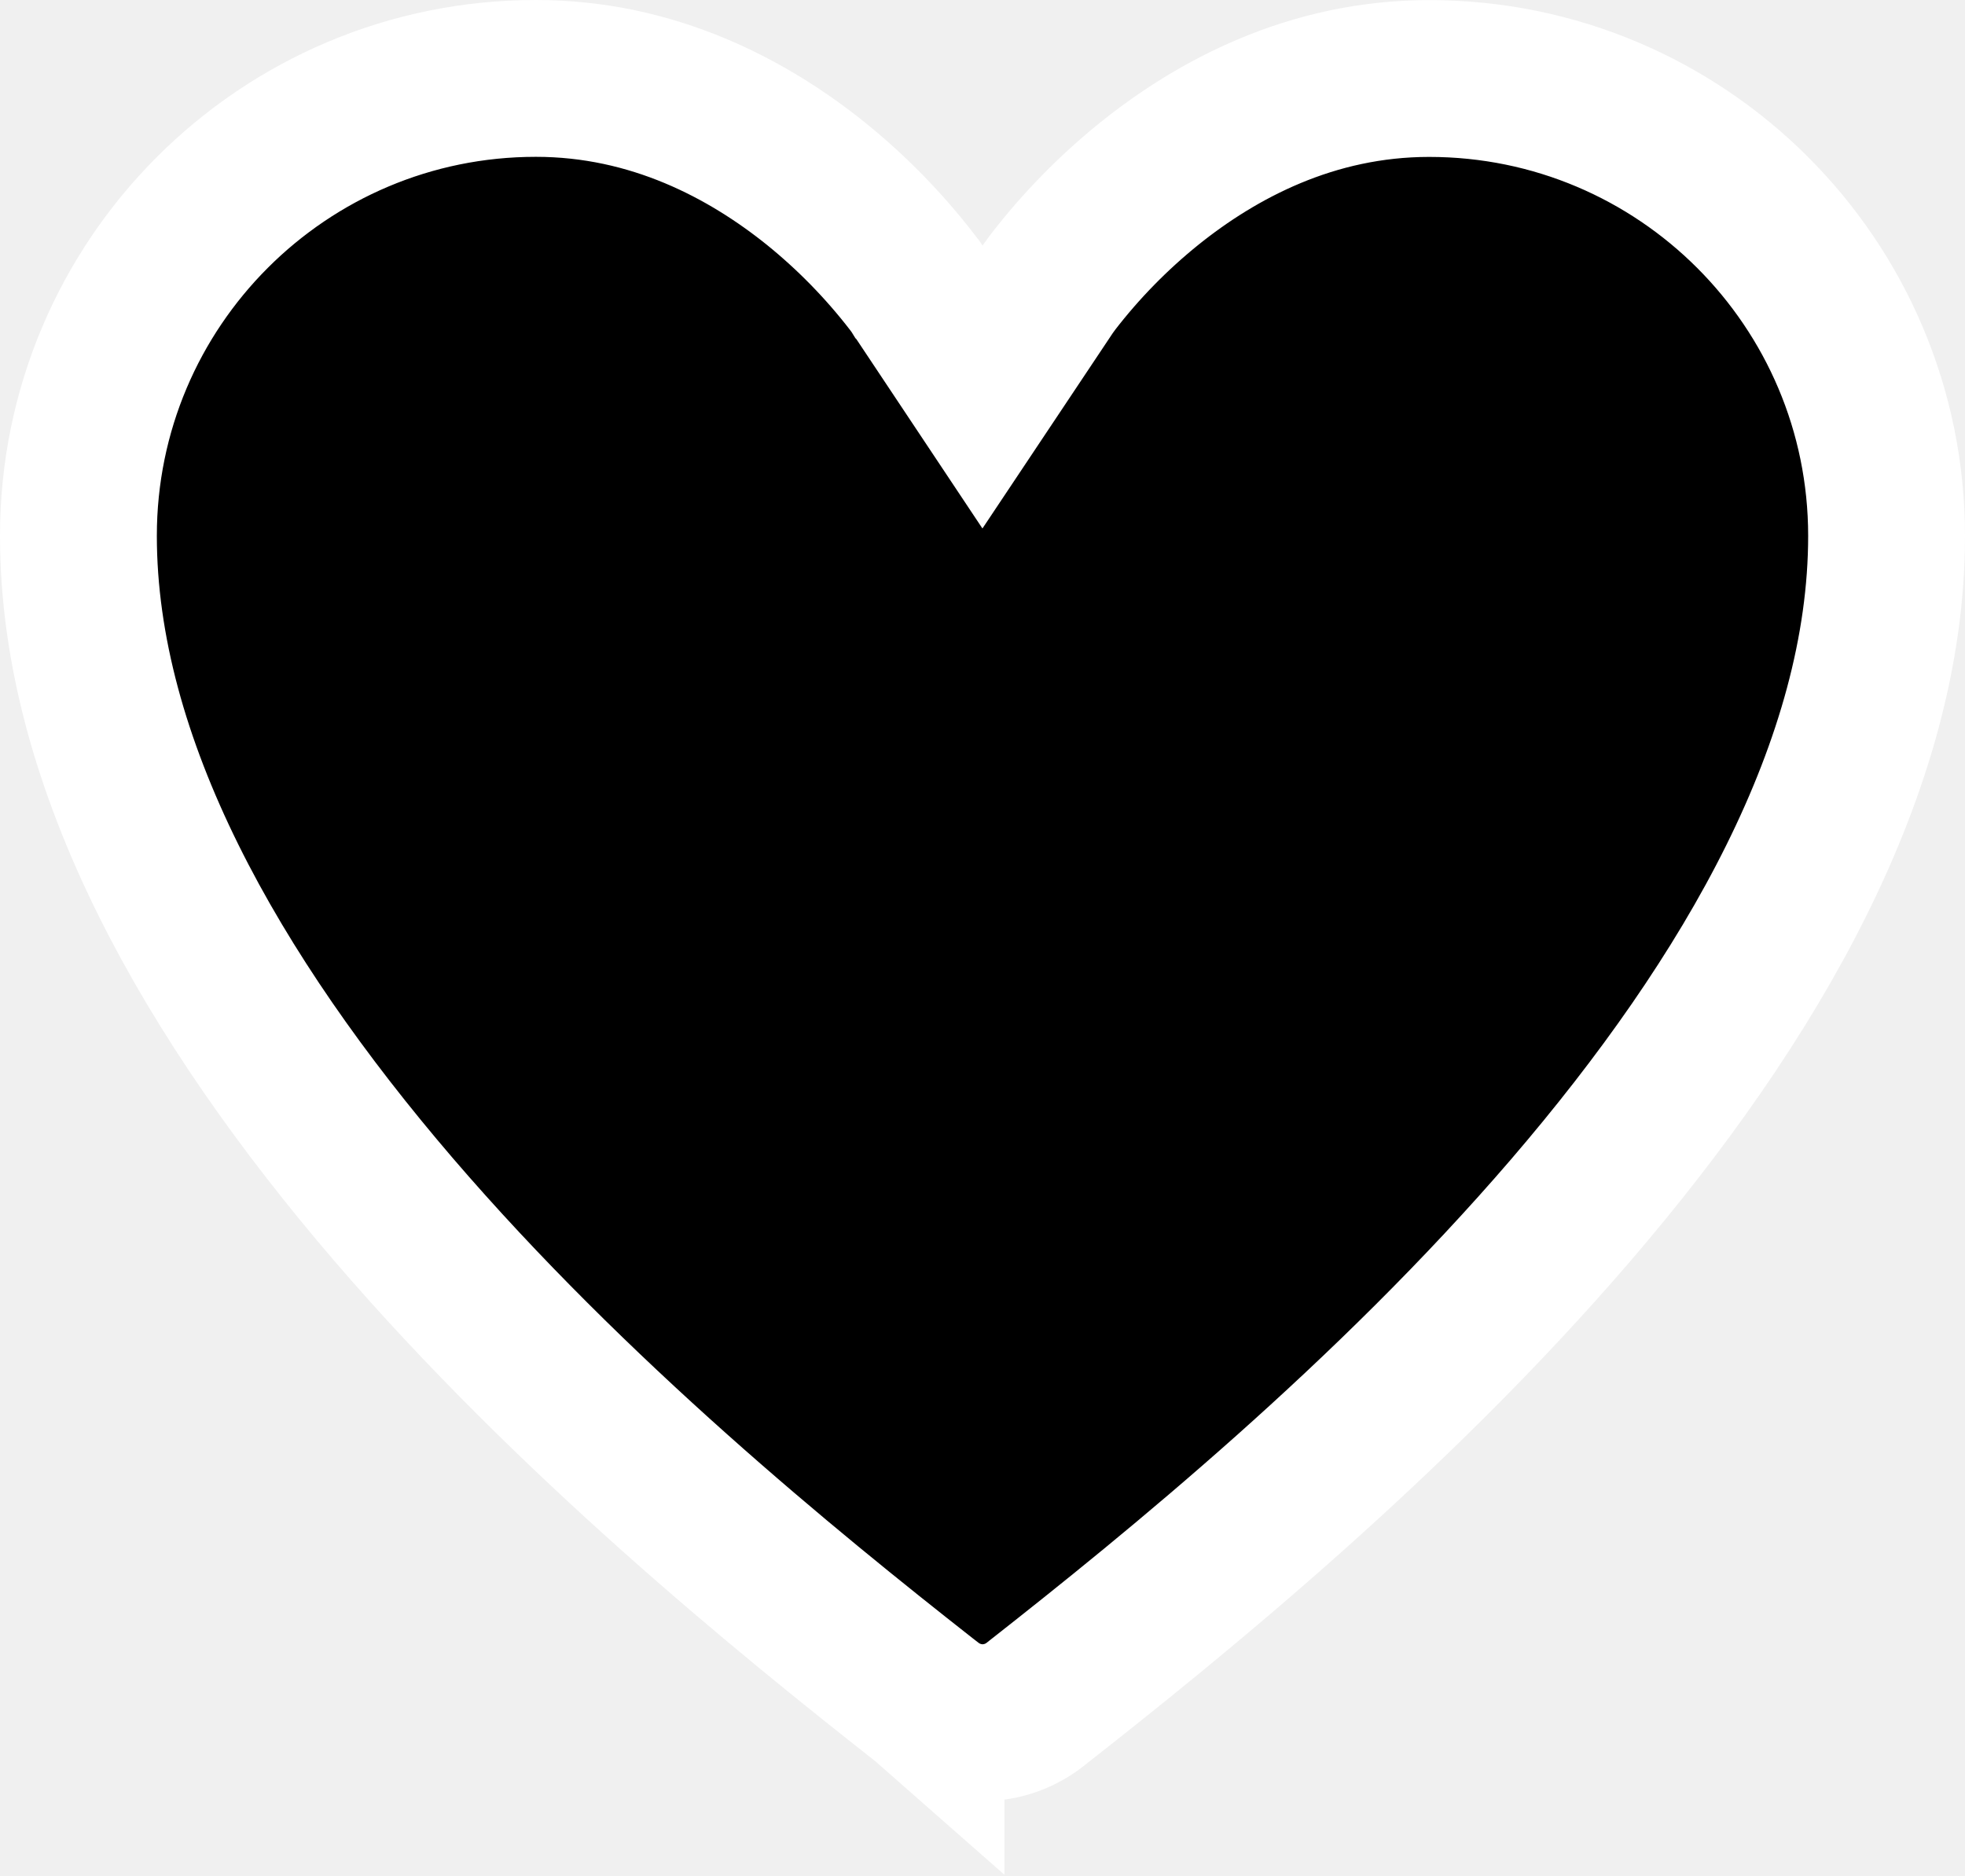
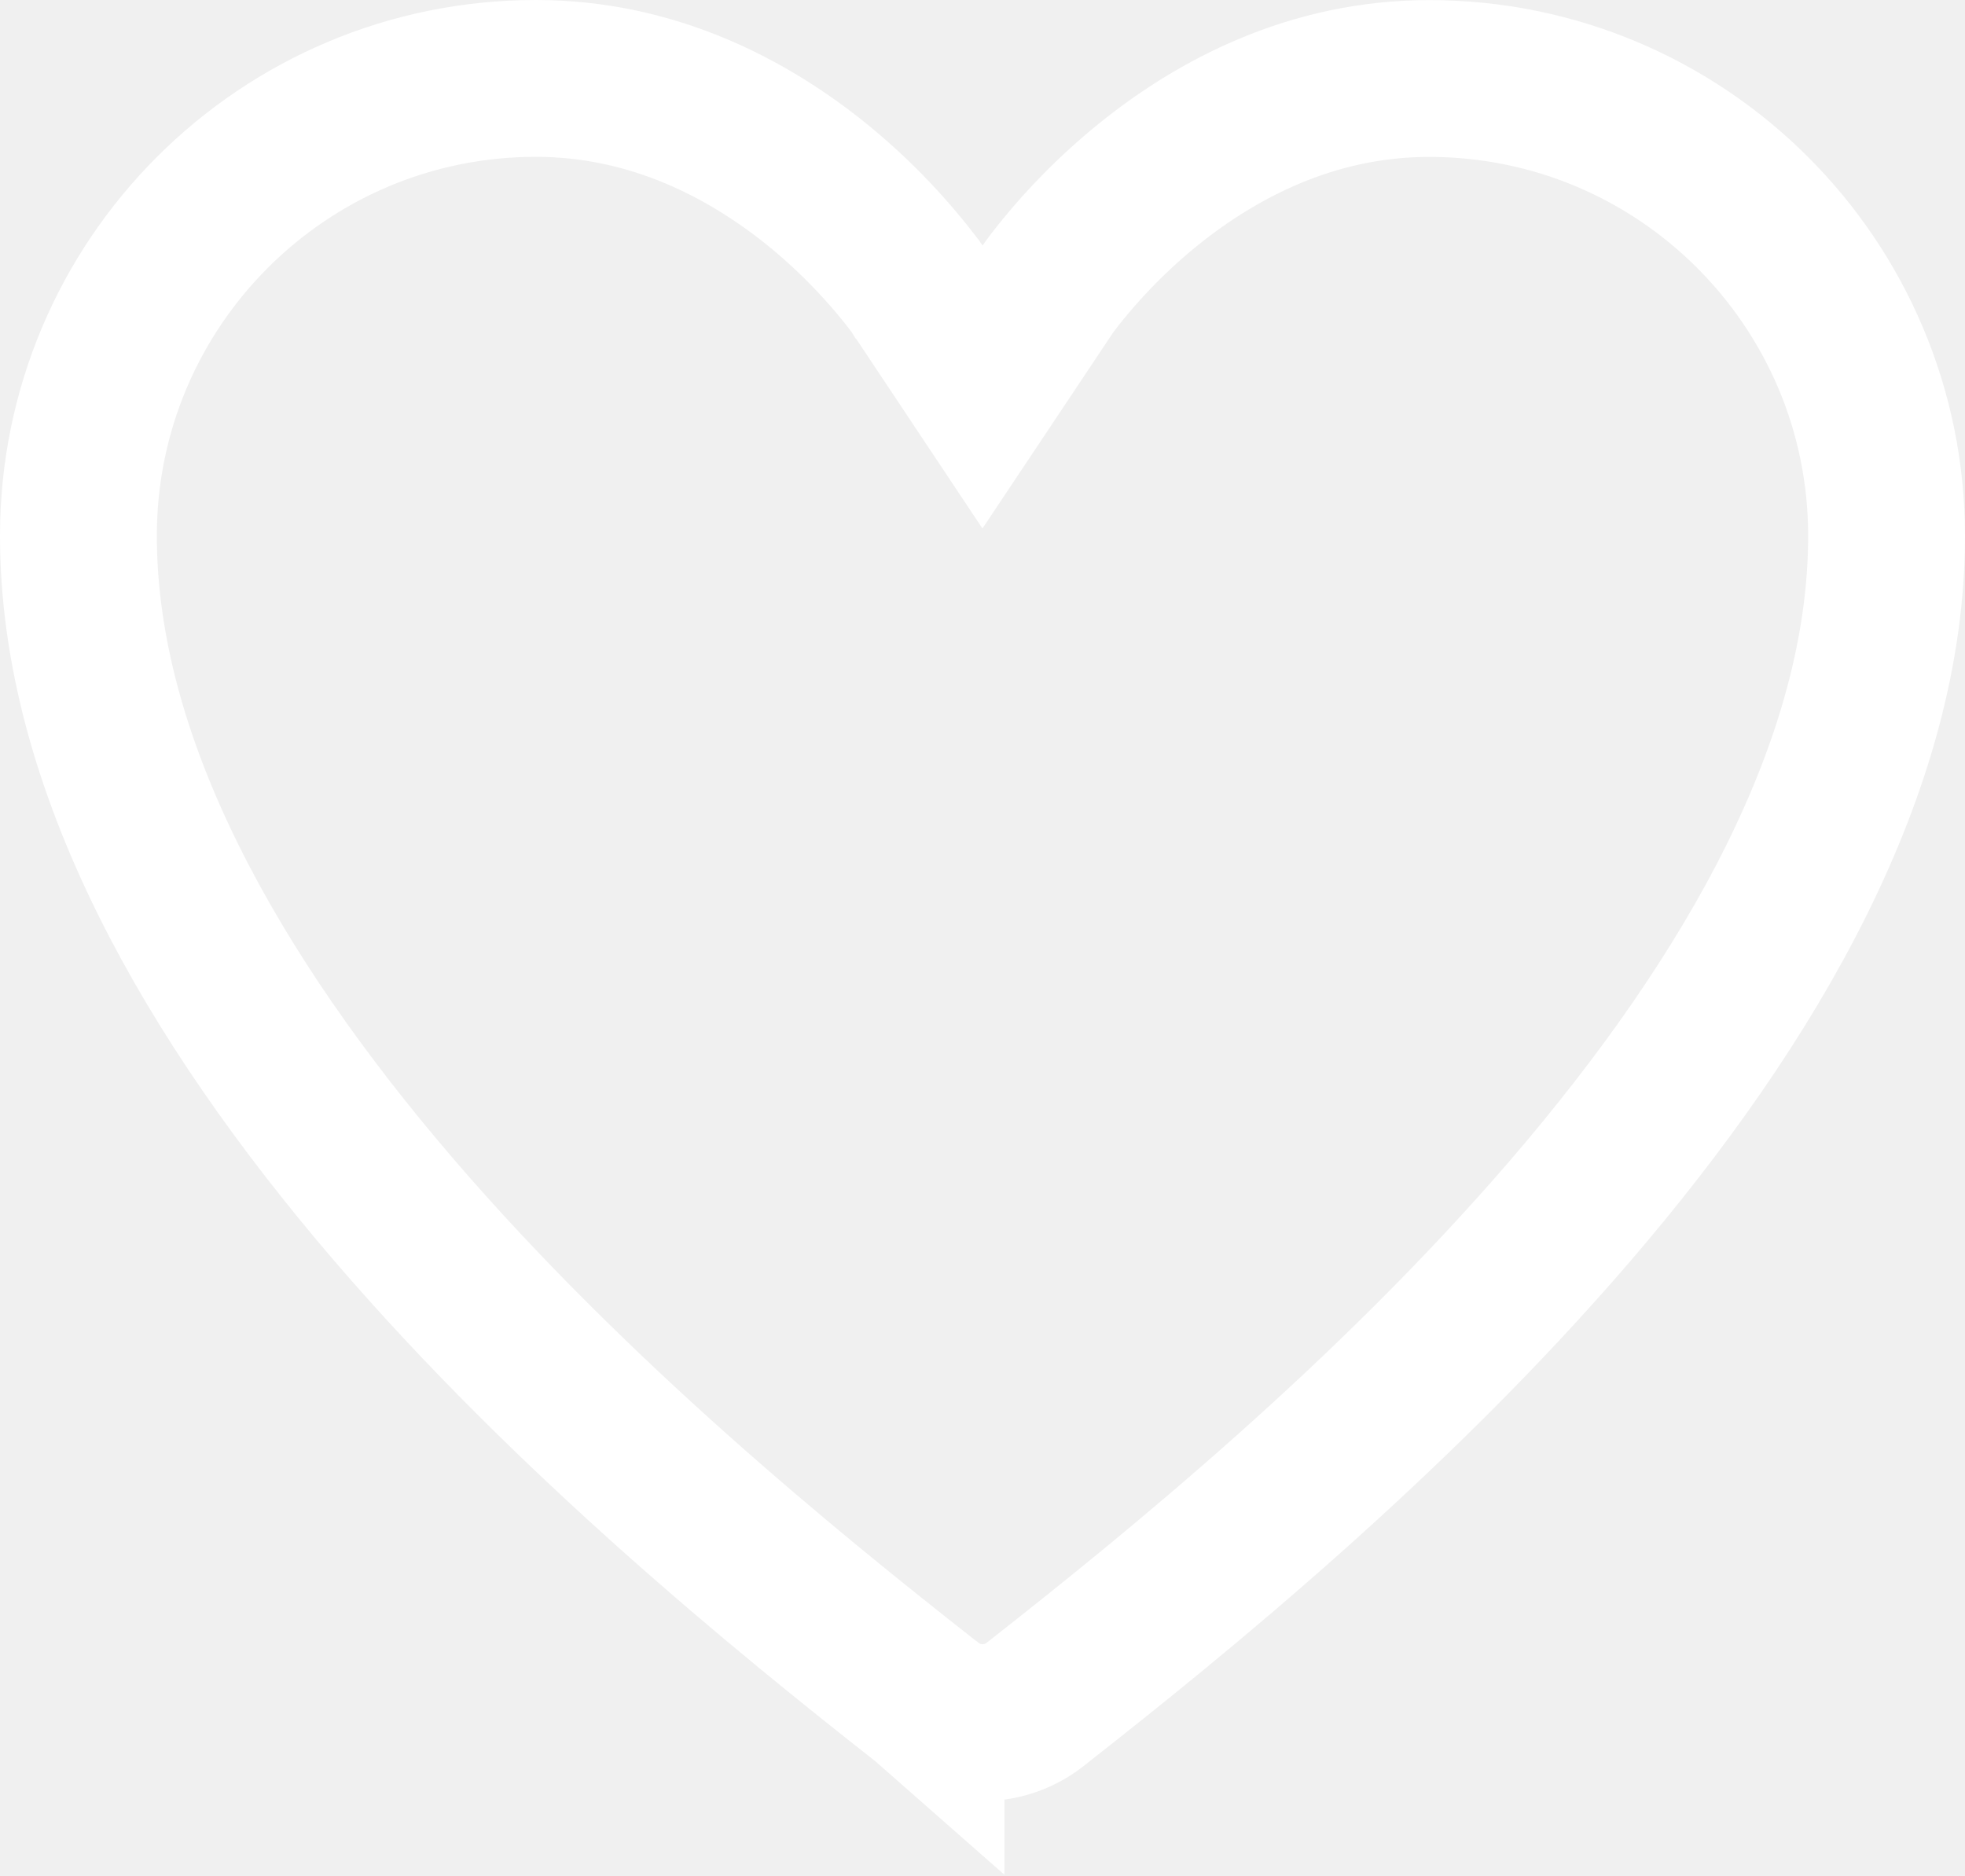
- <svg xmlns="http://www.w3.org/2000/svg" width="22" height="21" viewBox="0 0 22 21" fill="transparent">
-   <path d="M10.367 19.05h0l-.008-.007c-1.556-1.222-3.953-3.17-5.957-5.505C2.378 11.178.878 8.561.878 6A5.121 5.121 0 016 .878c1.318 0 2.38.571 3.137 1.18a6.608 6.608 0 011.075 1.1l.05.067.008.013s0 0 0 0l.001.001s0 0 0 0L11 4.334l.729-1.093V3.24s0 0 0 0l.01-.014.049-.067a6.578 6.578 0 011.075-1.099C13.621 1.45 14.682.879 16 .879A5.121 5.121 0 0121.122 6c0 2.568-1.508 5.19-3.54 7.555-2.012 2.341-4.414 4.29-5.966 5.508l-.025.02h0l-.017.013a.956.956 0 01-.574.193.956.956 0 01-.572-.193l-.061-.047z" stroke="#fff" stroke-width="1.756" fill="currentColor" />
+ <svg xmlns="http://www.w3.org/2000/svg" width="22" height="21" viewBox="0 0 22 21" fill="none">
+   <path d="M10.367 19.05h0l-.008-.007c-1.556-1.222-3.953-3.17-5.957-5.505C2.378 11.178.878 8.561.878 6A5.121 5.121 0 016 .878c1.318 0 2.38.571 3.137 1.18a6.608 6.608 0 011.075 1.1l.05.067.008.013s0 0 0 0l.001.001s0 0 0 0L11 4.334l.729-1.093V3.24s0 0 0 0l.01-.014.049-.067a6.578 6.578 0 011.075-1.099C13.621 1.45 14.682.879 16 .879A5.121 5.121 0 0121.122 6c0 2.568-1.508 5.19-3.54 7.555-2.012 2.341-4.414 4.29-5.966 5.508l-.025.02h0l-.017.013a.956.956 0 01-.574.193.956.956 0 01-.572-.193l-.061-.047z" stroke="#fff" stroke-width="1.756" />
</svg>
